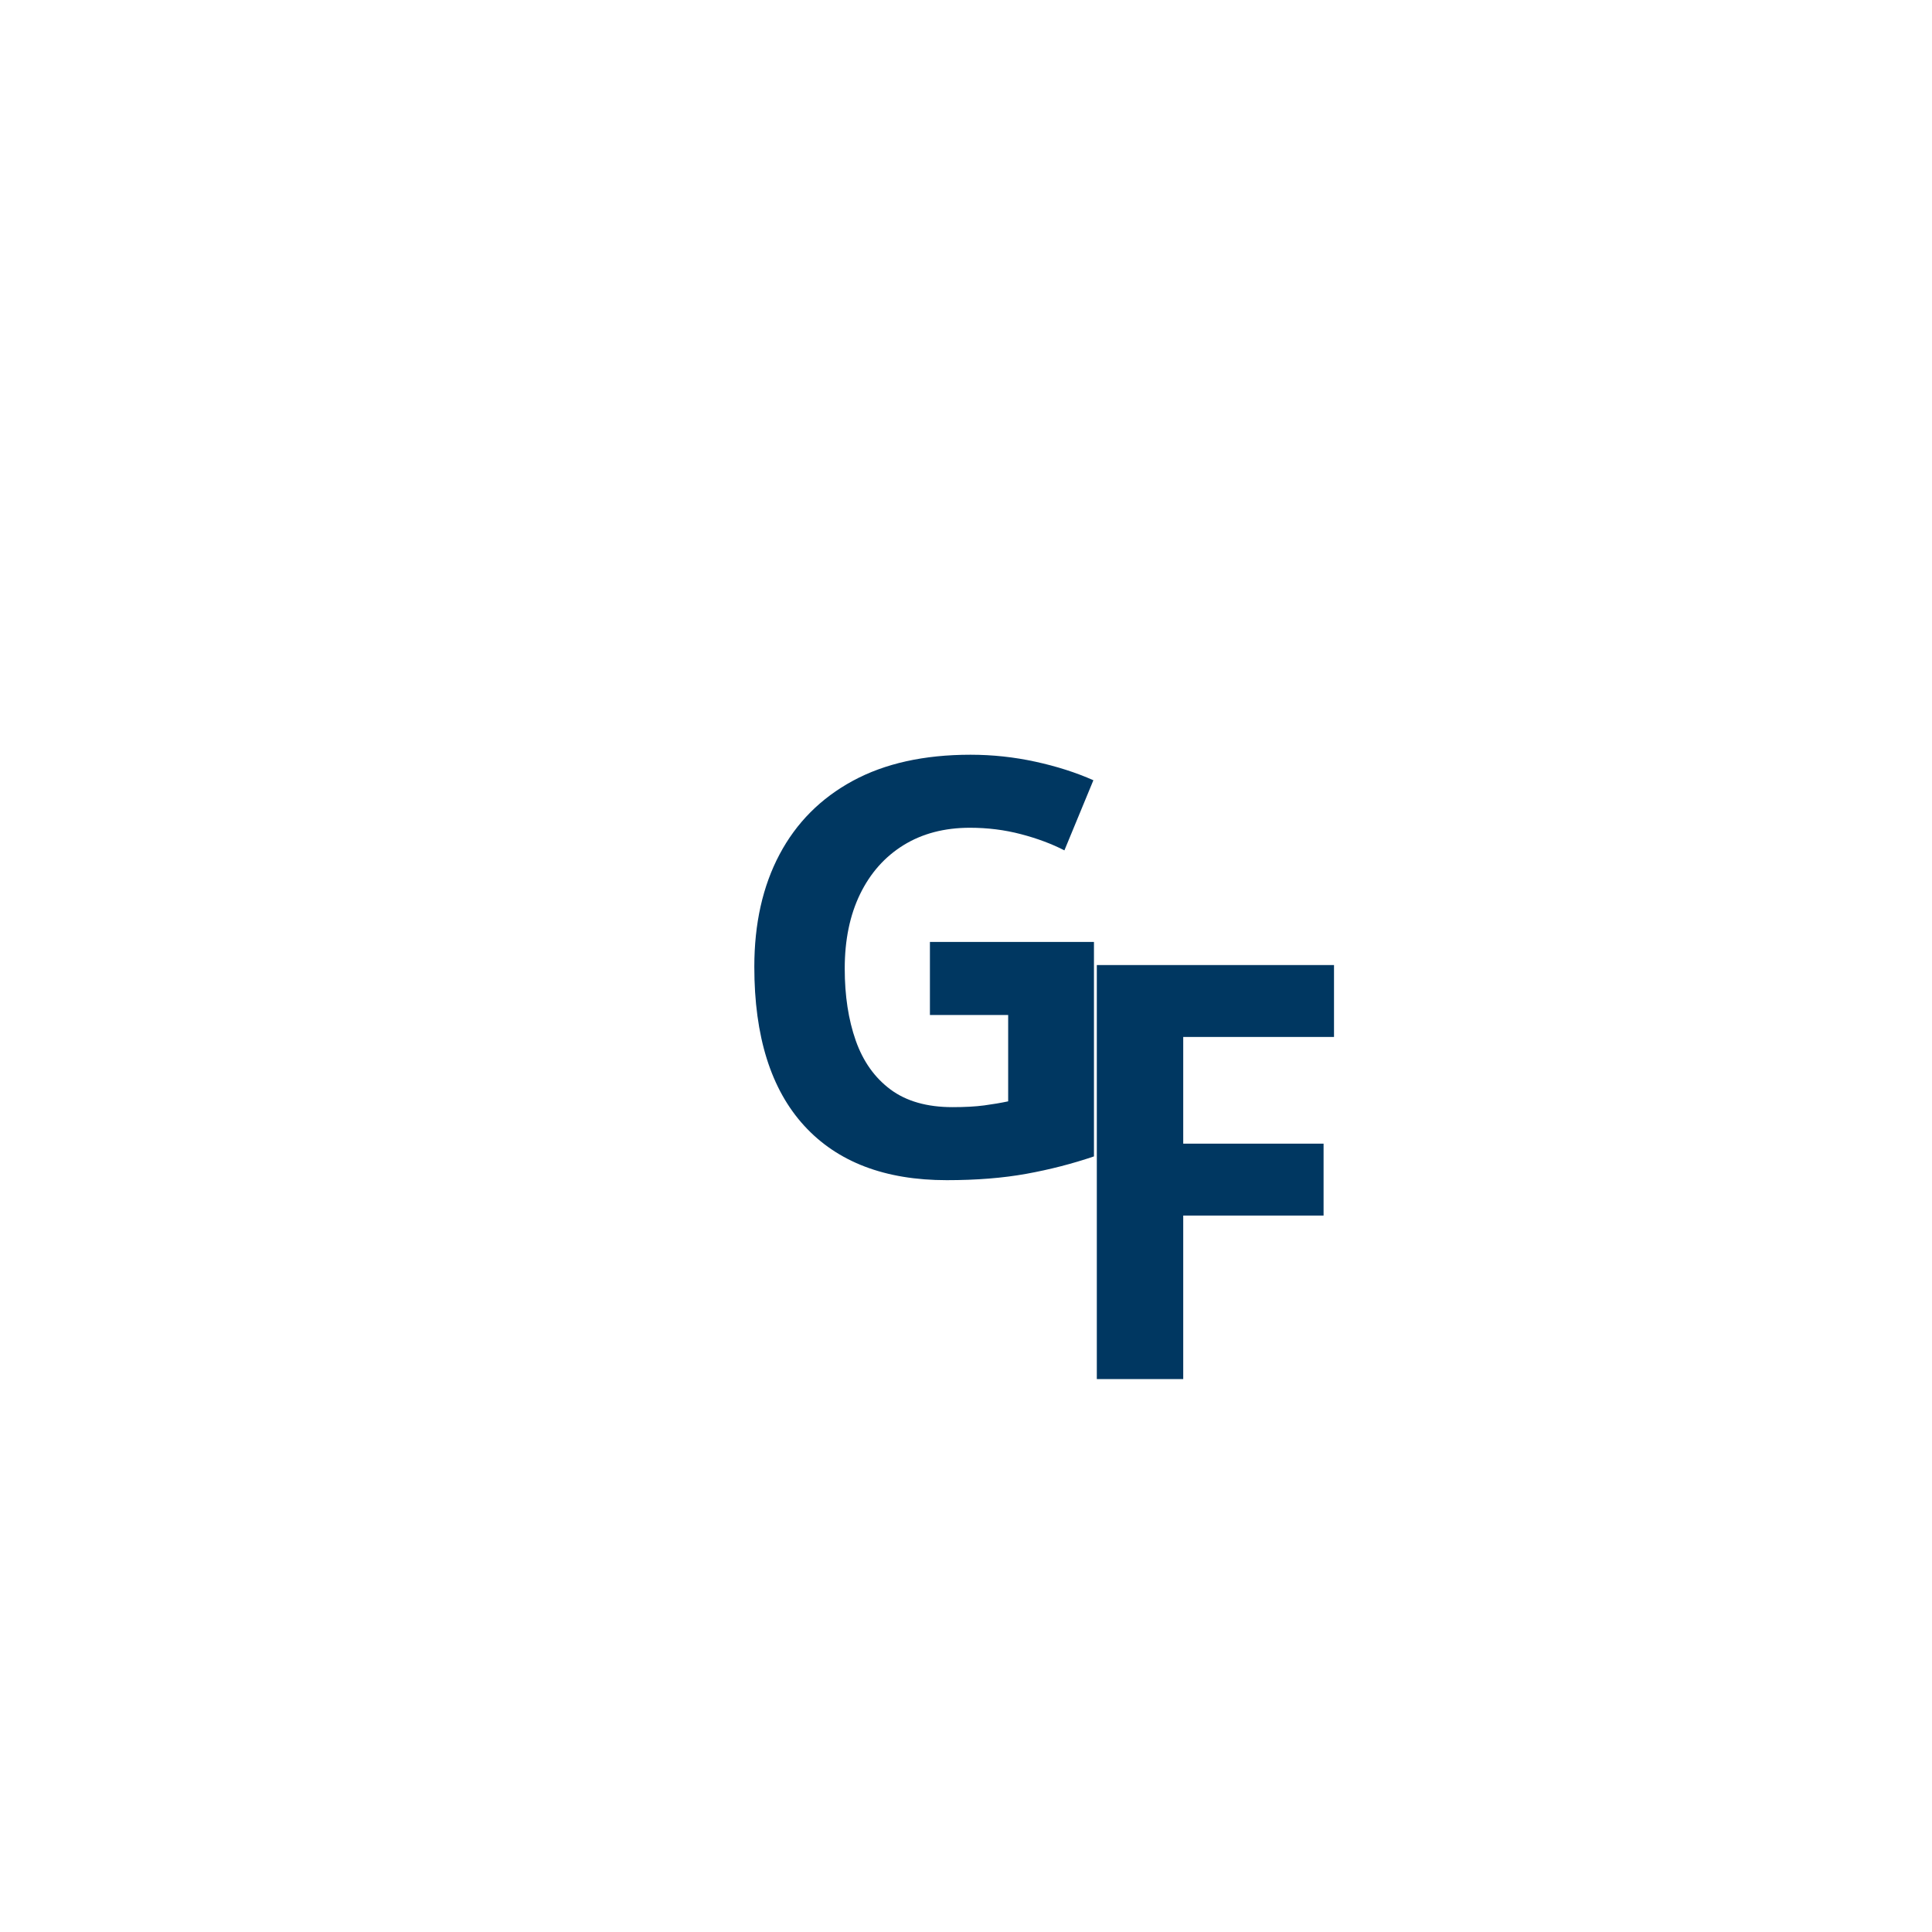
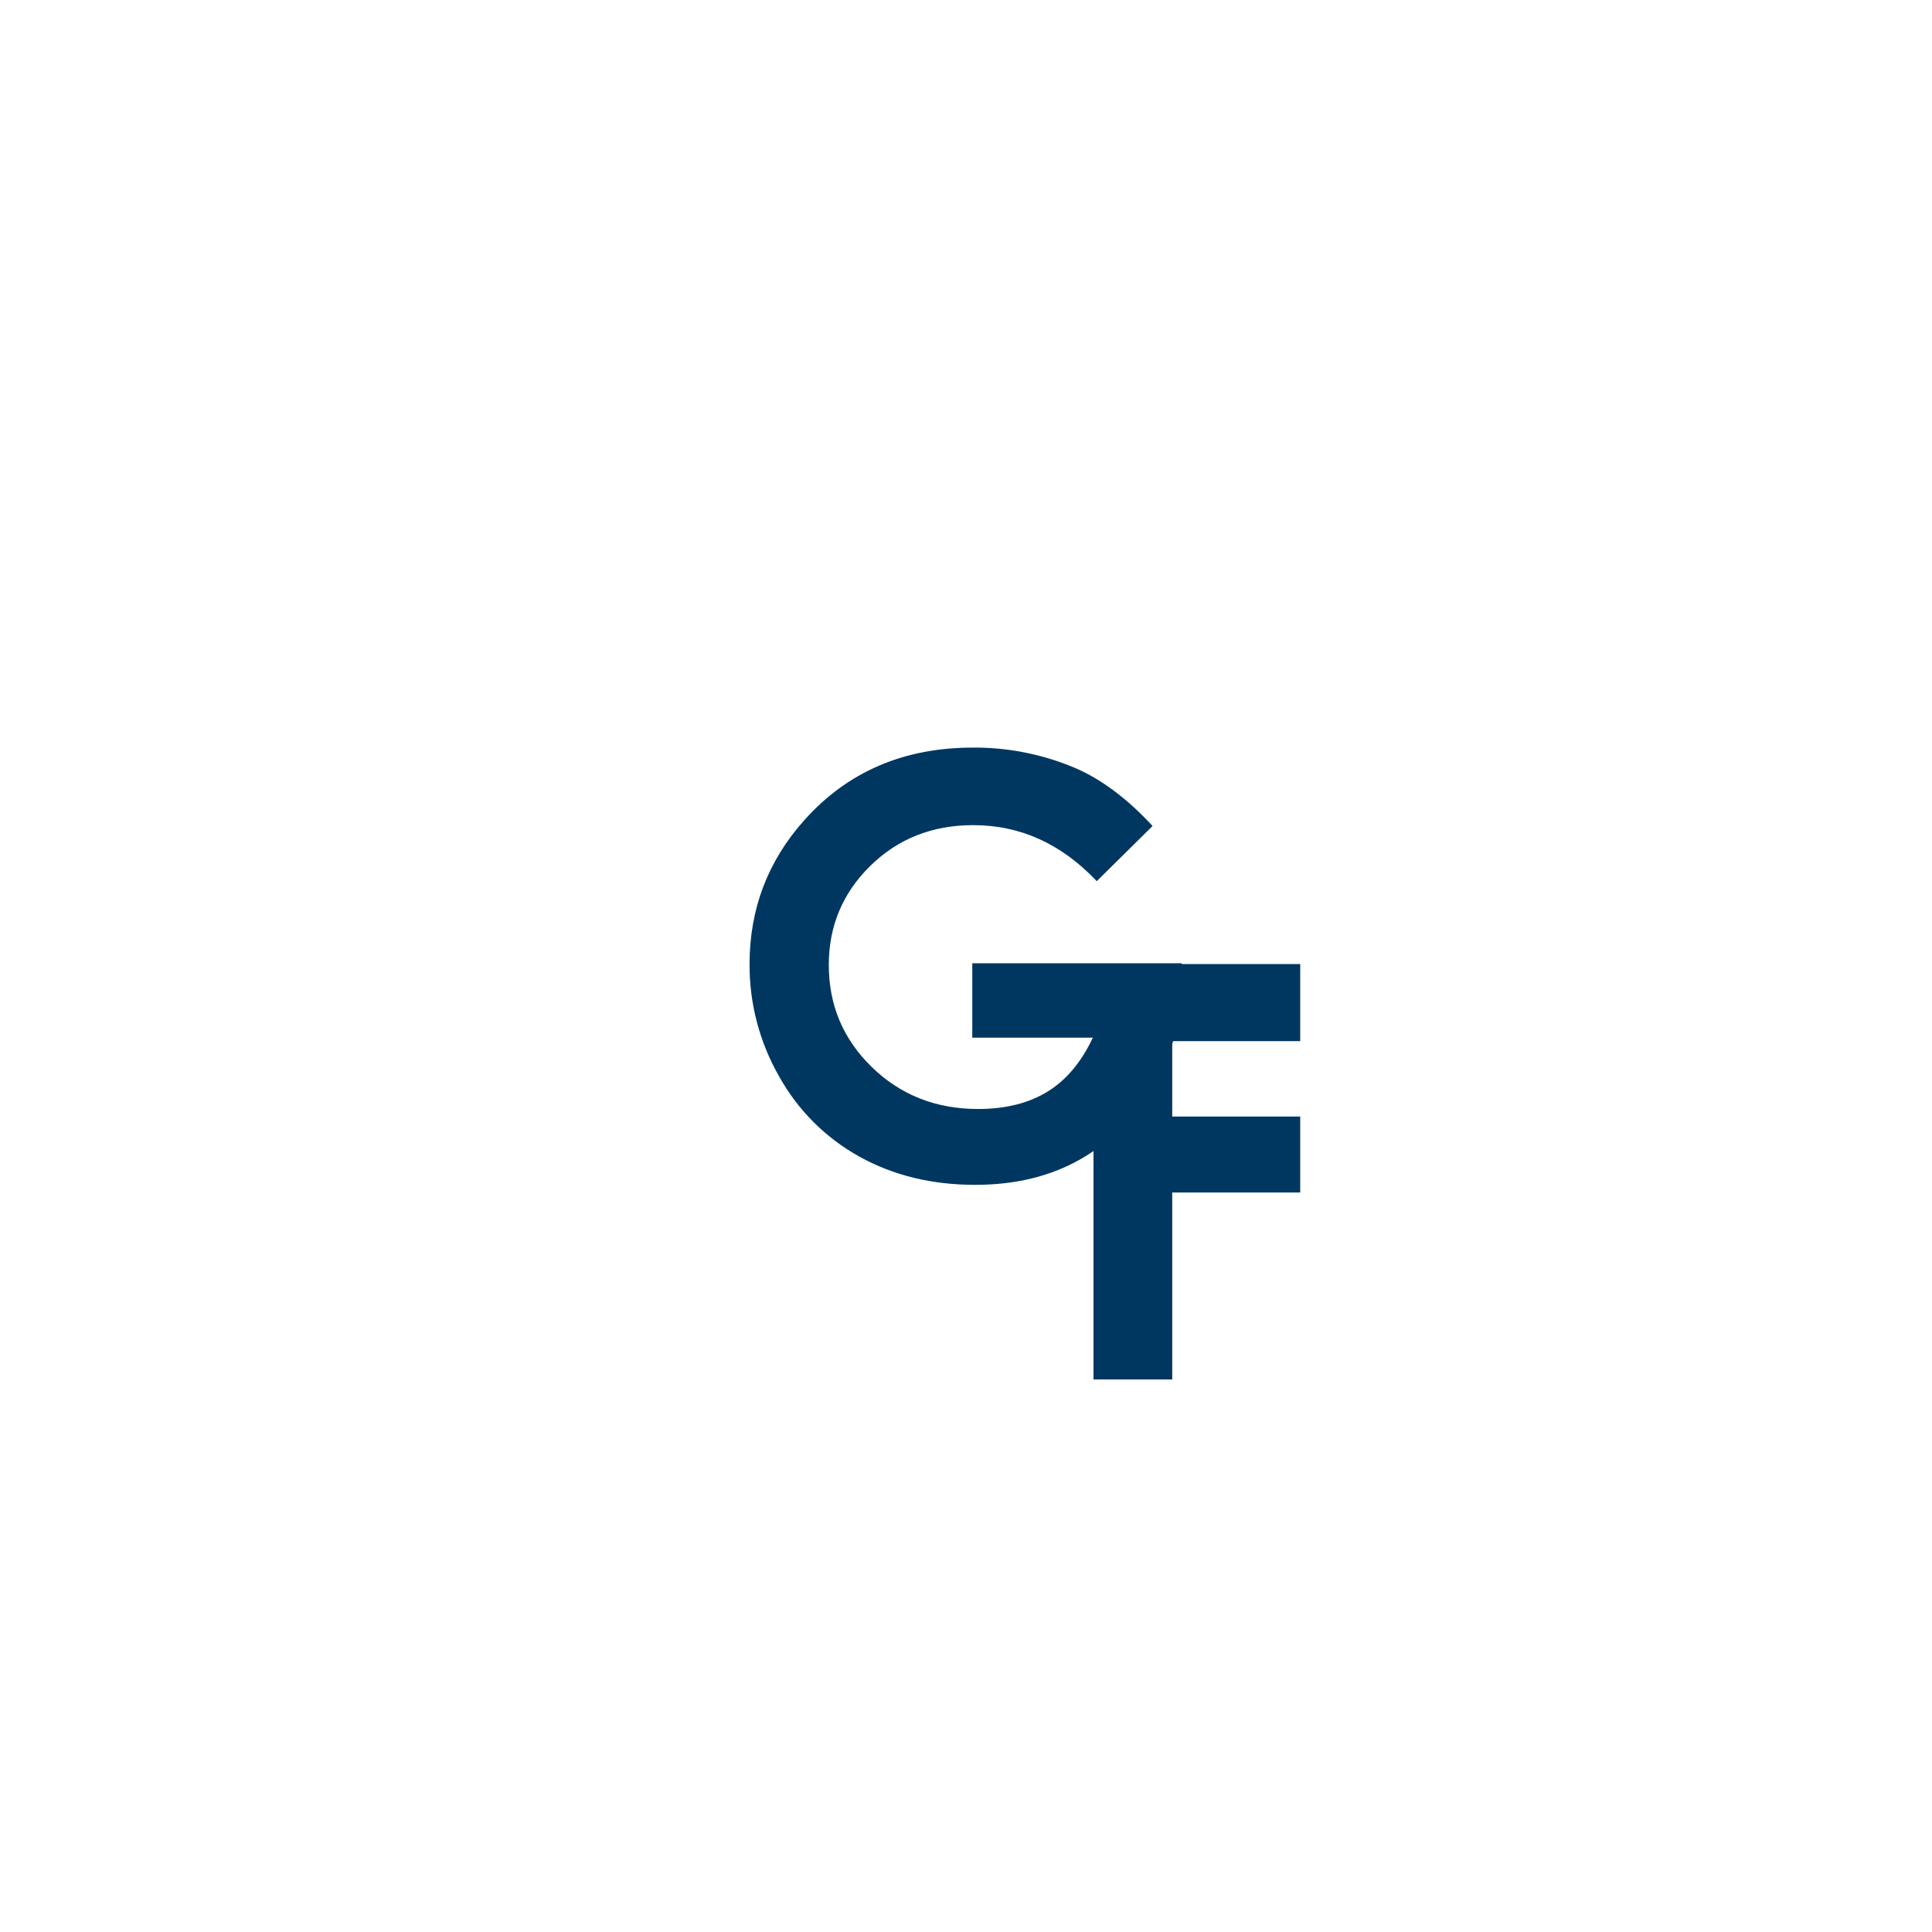
<svg xmlns="http://www.w3.org/2000/svg" width="100" height="100" viewBox="0 0 1000 1000">
  <defs>
    <style>
      .cls-1 {
-         font-size: 300px;
-       }
- 
-       .cls-1, .cls-2 {
        fill: #003761;
-         font-family: "Century Gothic";
-         font-weight: 700;
-       }
- 
-       .cls-2 {
-         font-size: 298.654px;
+         fill-rule: evenodd;
      }
    </style>
  </defs>
-   <text id="G" class="cls-1" x="373.026" y="607.853">G</text>
-   <text id="F" class="cls-2" transform="matrix(1.005, 0, 0, 1.005, 540.705, 713.811)">F</text>
+   <path id="G" class="cls-1" d="M556.132,397.355a133.011,133.011,0,0,0-52.588-10.4q-53.762,0-87.3,37.647-28.272,31.641-28.271,74.414a115.807,115.807,0,0,0,15.307,58.154,106.6,106.6,0,0,0,41.6,41.529q26.292,14.574,59.839,14.575,31.346,0,54.638-13.33t37.94-38.672a105.5,105.5,0,0,0,14.648-53.613l-0.293-9.082h-108.4V537.1h62.4q-8.946,19.044-23.536,27.978t-35.854,8.936q-32.7,0-54.991-21.68t-22.289-52.881q0-30.174,21.479-51.269t53.3-21.094q36.506,0,63.922,29l28.883-28.564q-19.776-21.386-40.43-30.176h0Z" />
+   <path id="F" class="cls-1" d="M565.994,714H606.74V617.237h66.25V577.919H606.74V538.892h66.25v-39.9h-107V714Z" />
</svg>
